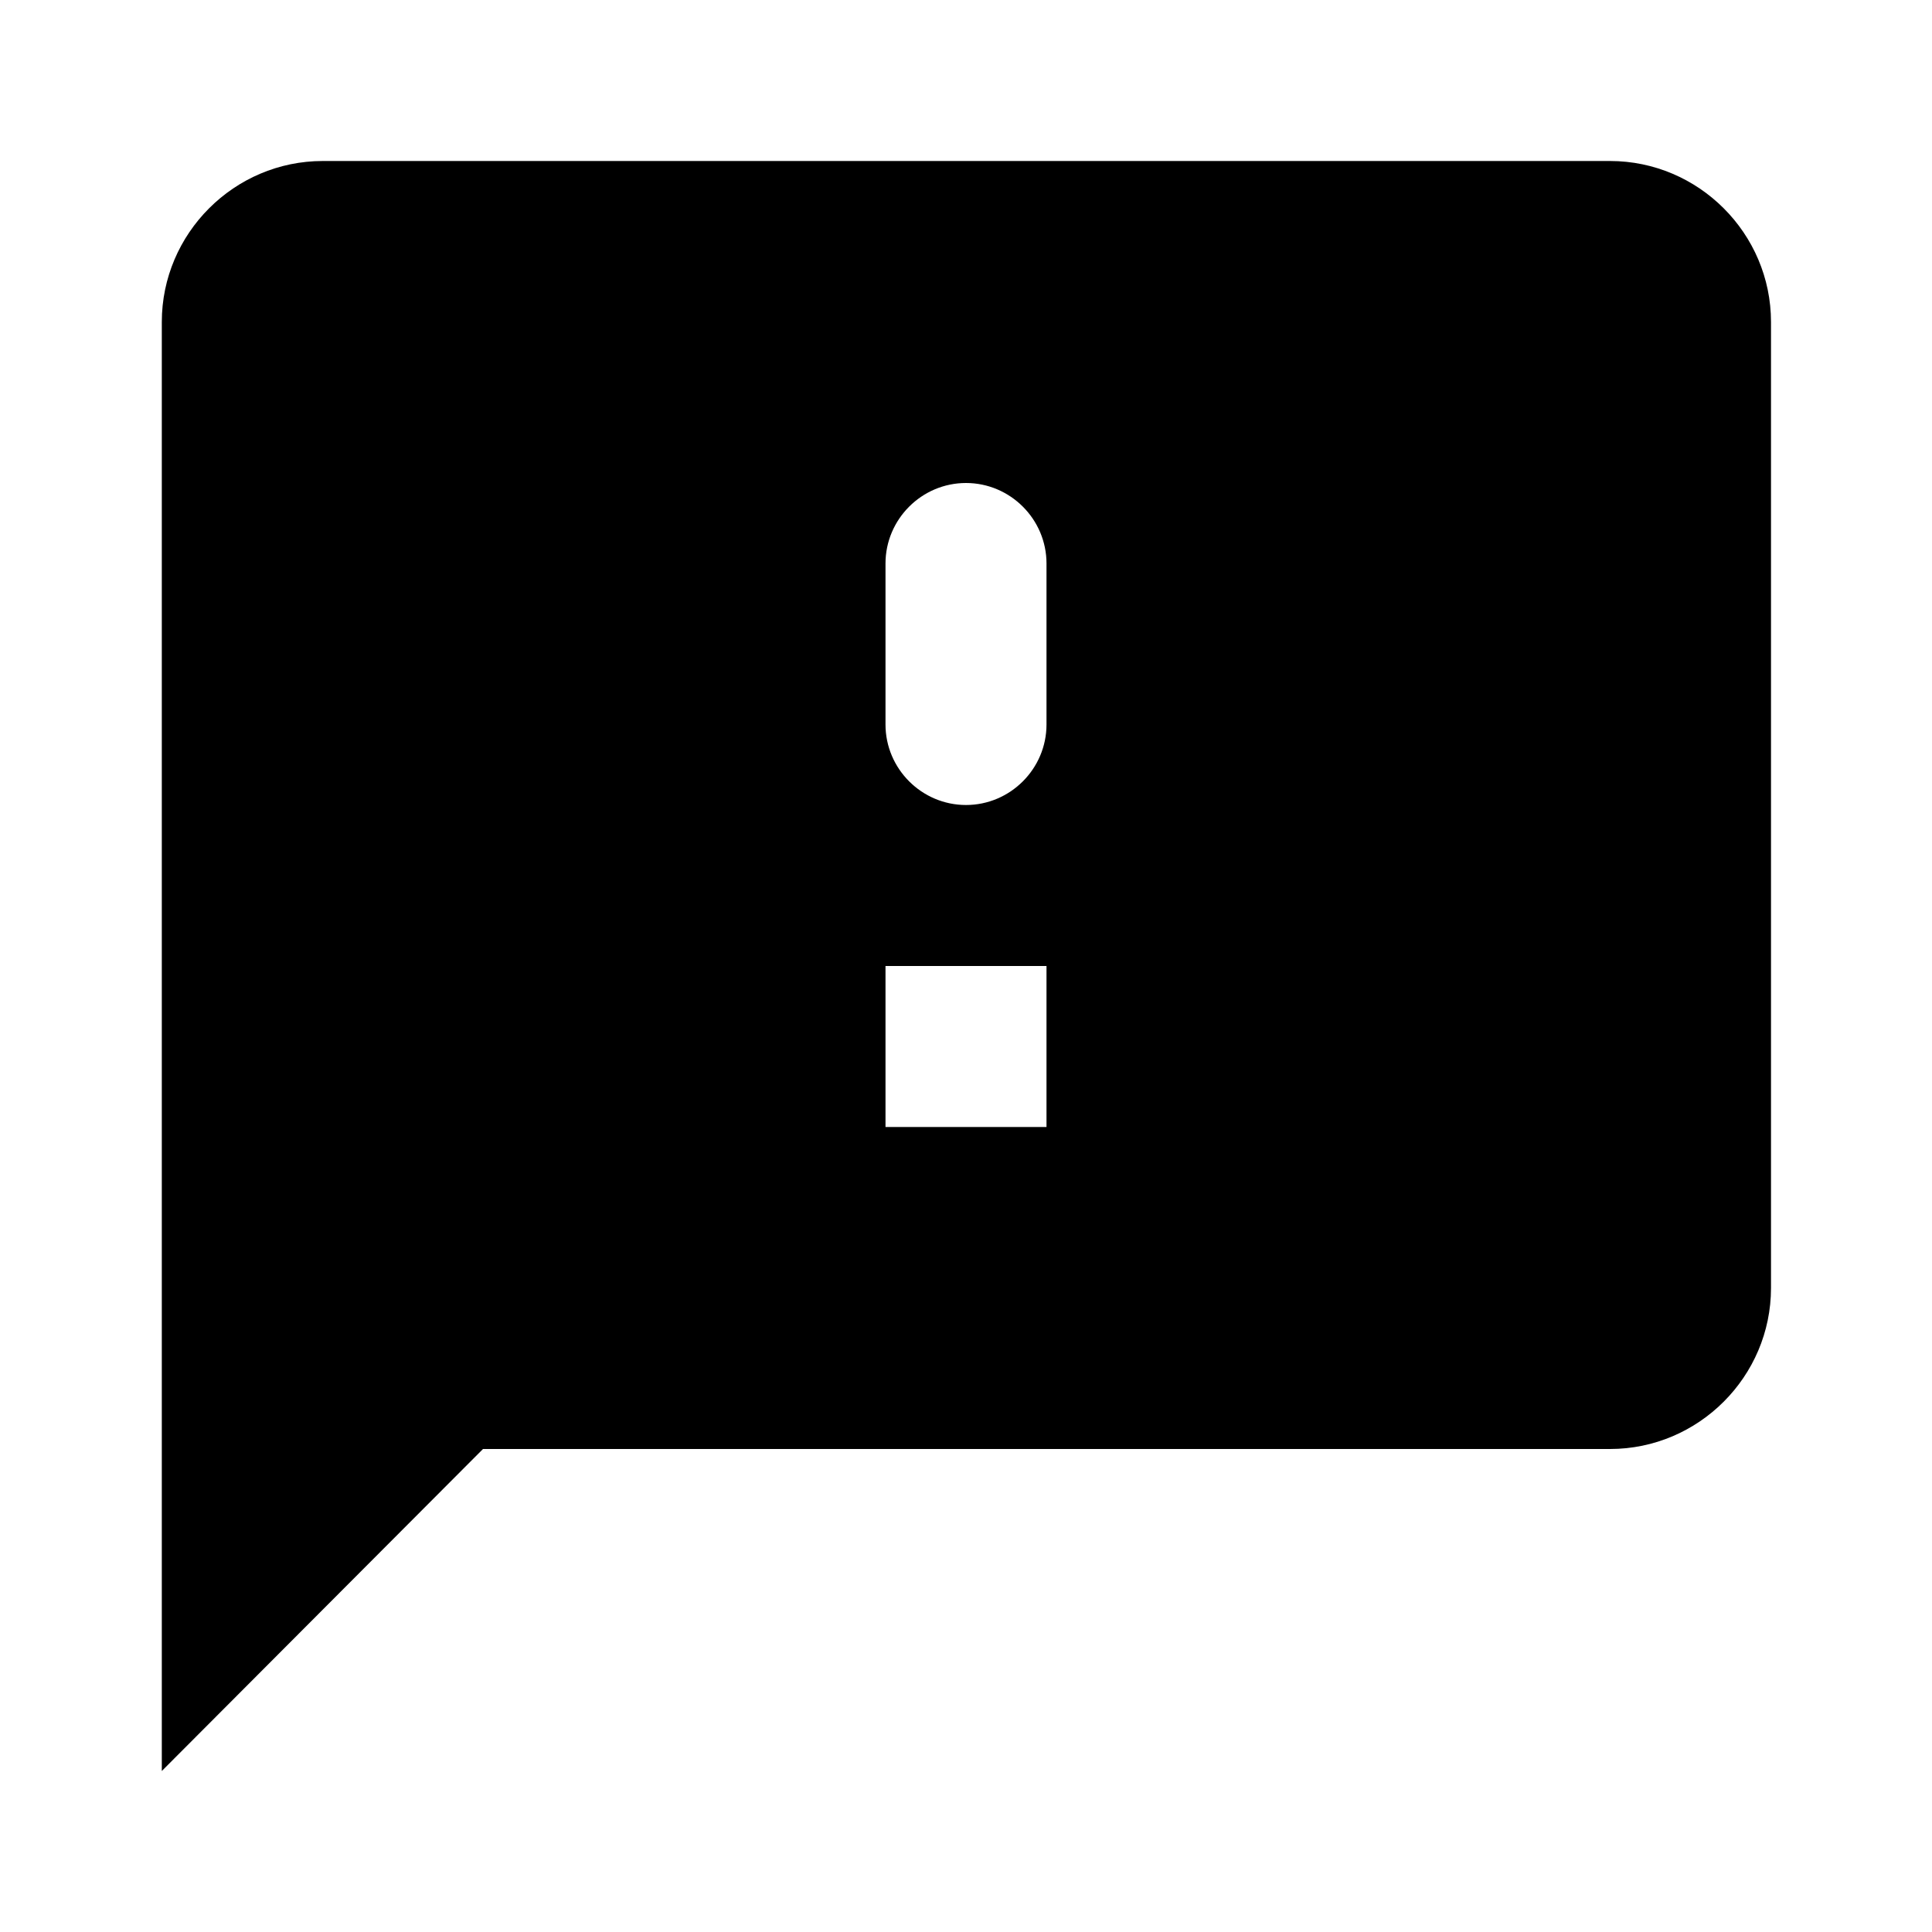
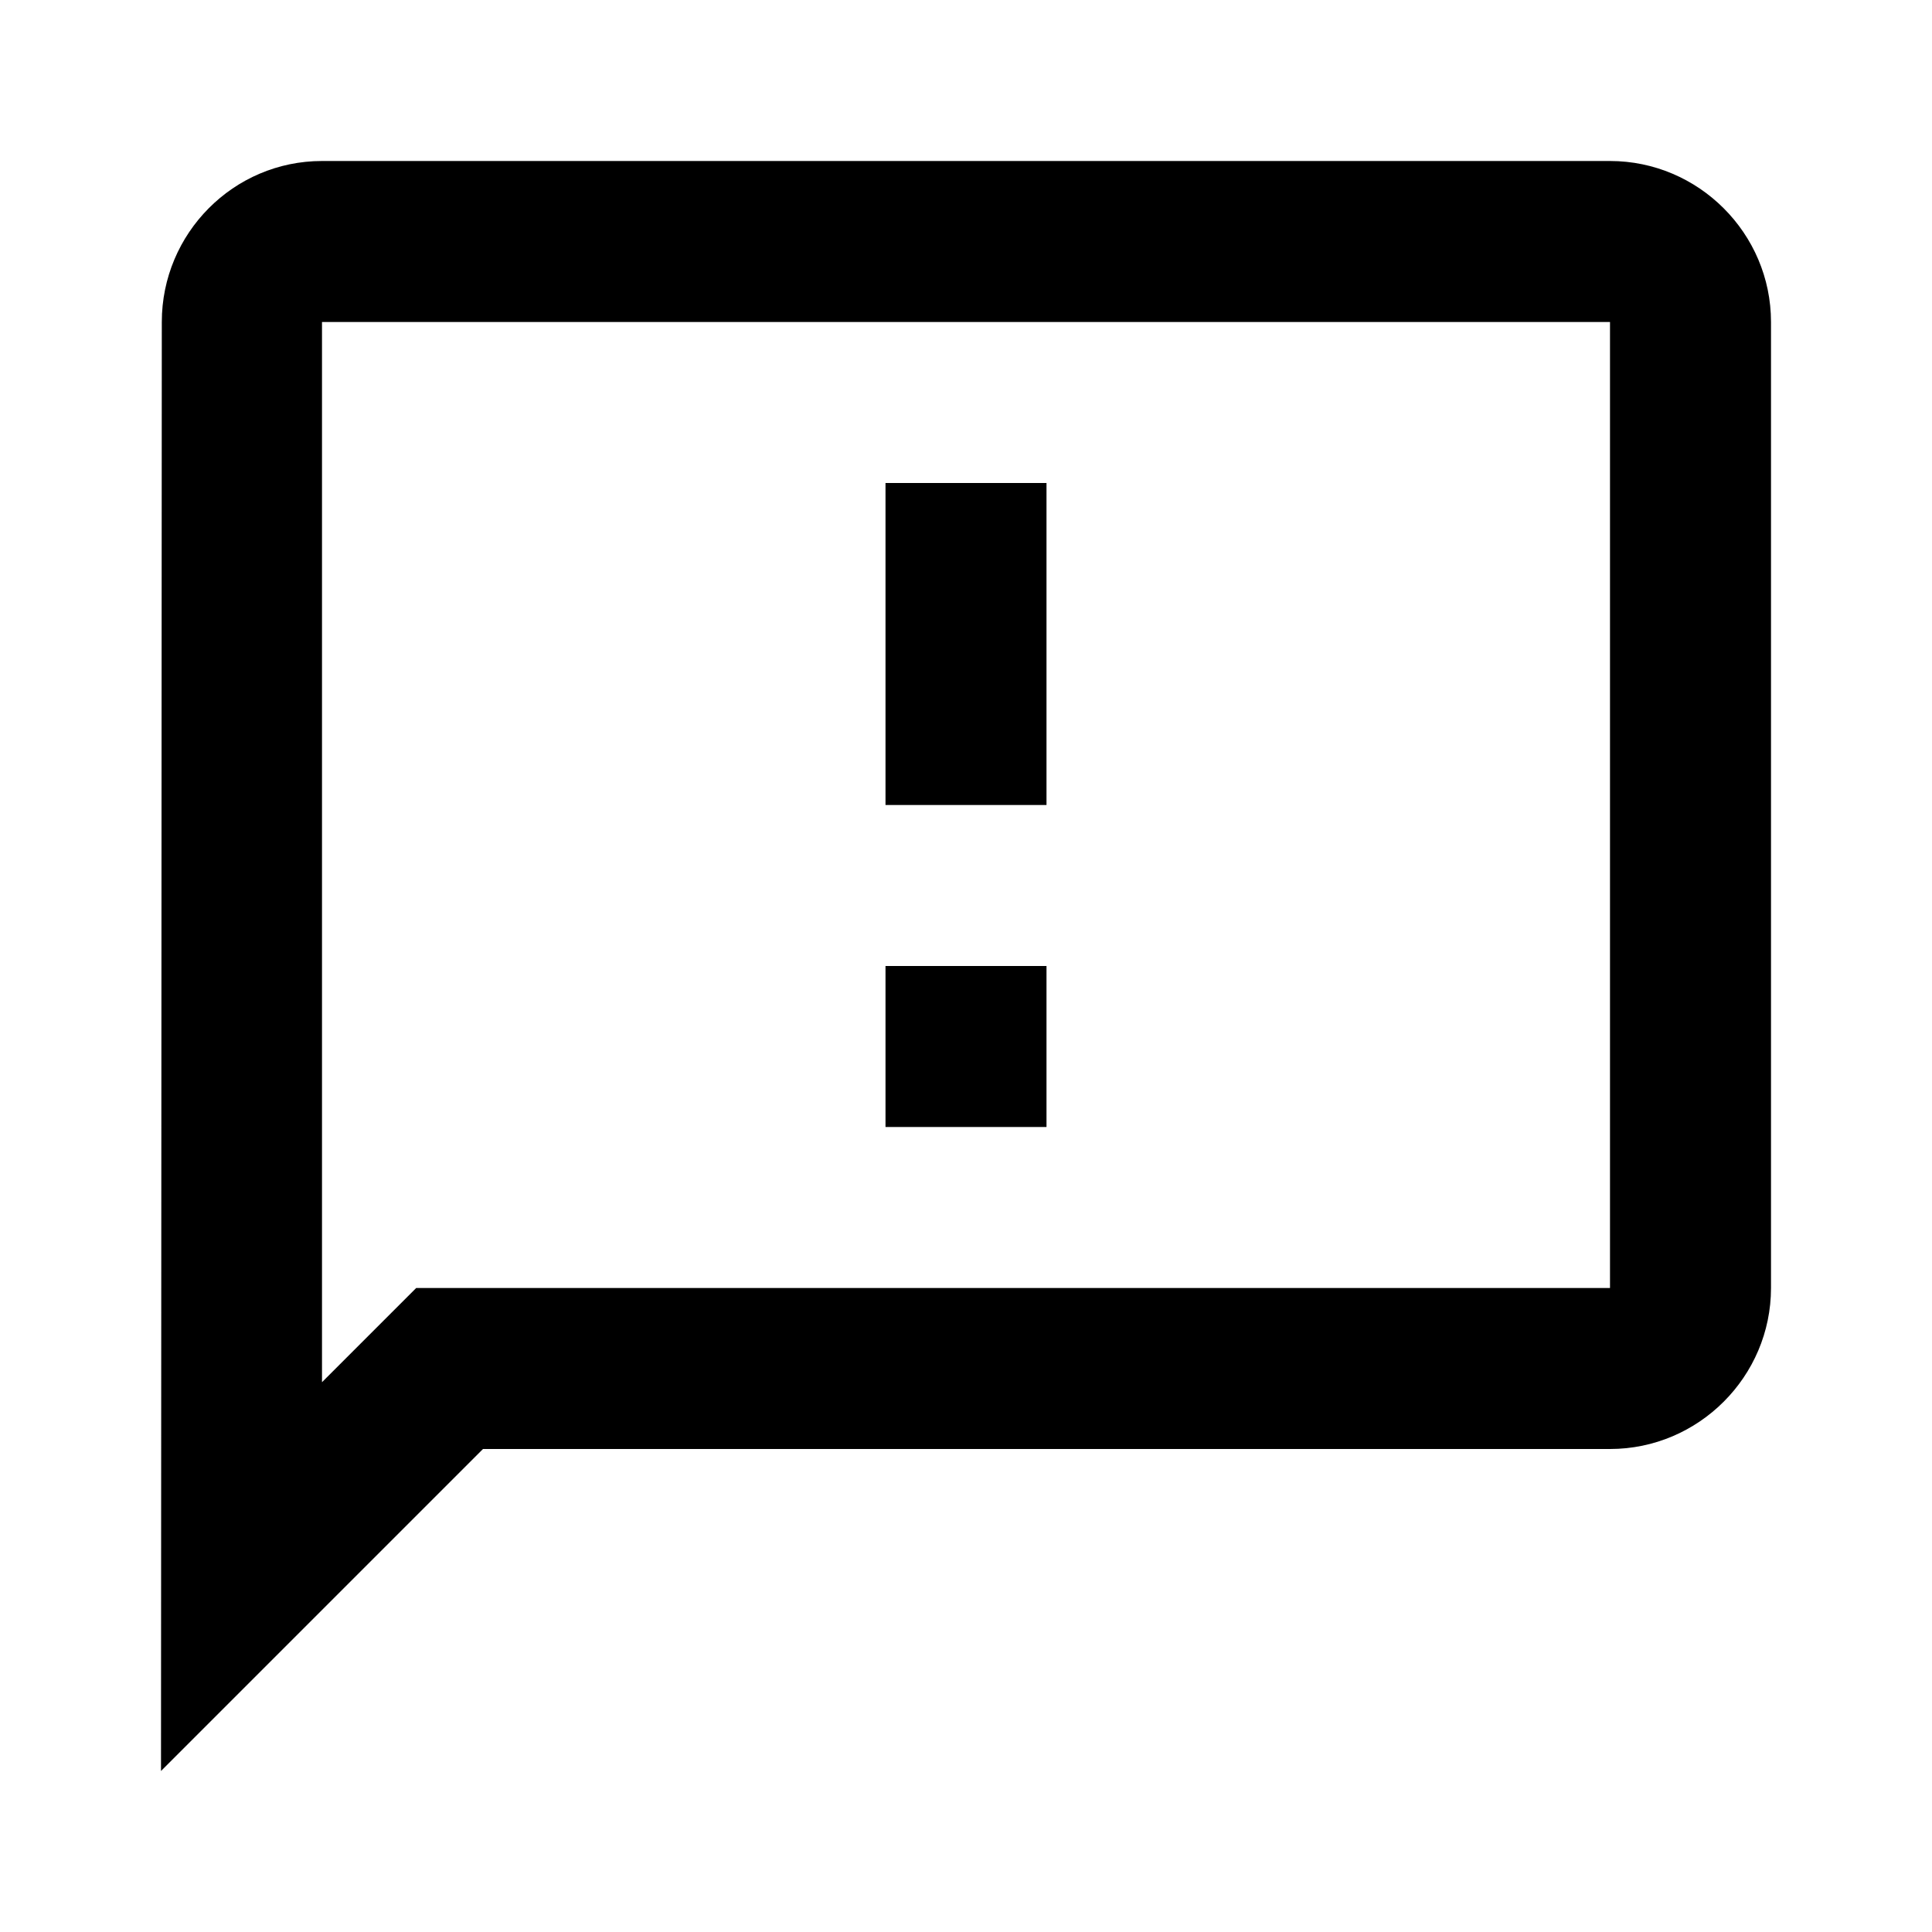
- <svg xmlns="http://www.w3.org/2000/svg" width="24" height="24" viewBox="0 0 24 24">
-   <path fill="none" d="M0 0h24v24H0V0z" />
-   <path d="M20 2H4.01c-1.1 0-2 .9-2 2v18L6 18h14c1.1 0 2-.9 2-2V4c0-1.1-.9-2-2-2zm-7 12h-2v-2h2v2zm0-5c0 .55-.45 1-1 1s-1-.45-1-1V7c0-.55.45-1 1-1s1 .45 1 1v2z" />
+ <svg xmlns="http://www.w3.org/2000/svg" height="24" viewBox="0 0 24 24" width="24">
+   <path d="M0 0h24v24H0V0z" fill="none" />
+   <path d="M20 2H4c-1.1 0-1.99.9-1.99 2L2 22l4-4h14c1.1 0 2-.9 2-2V4c0-1.1-.9-2-2-2zm0 14H5.17l-.59.59-.58.58V4h16v12zm-9-4h2v2h-2zm0-6h2v4h-2z" />
</svg>
